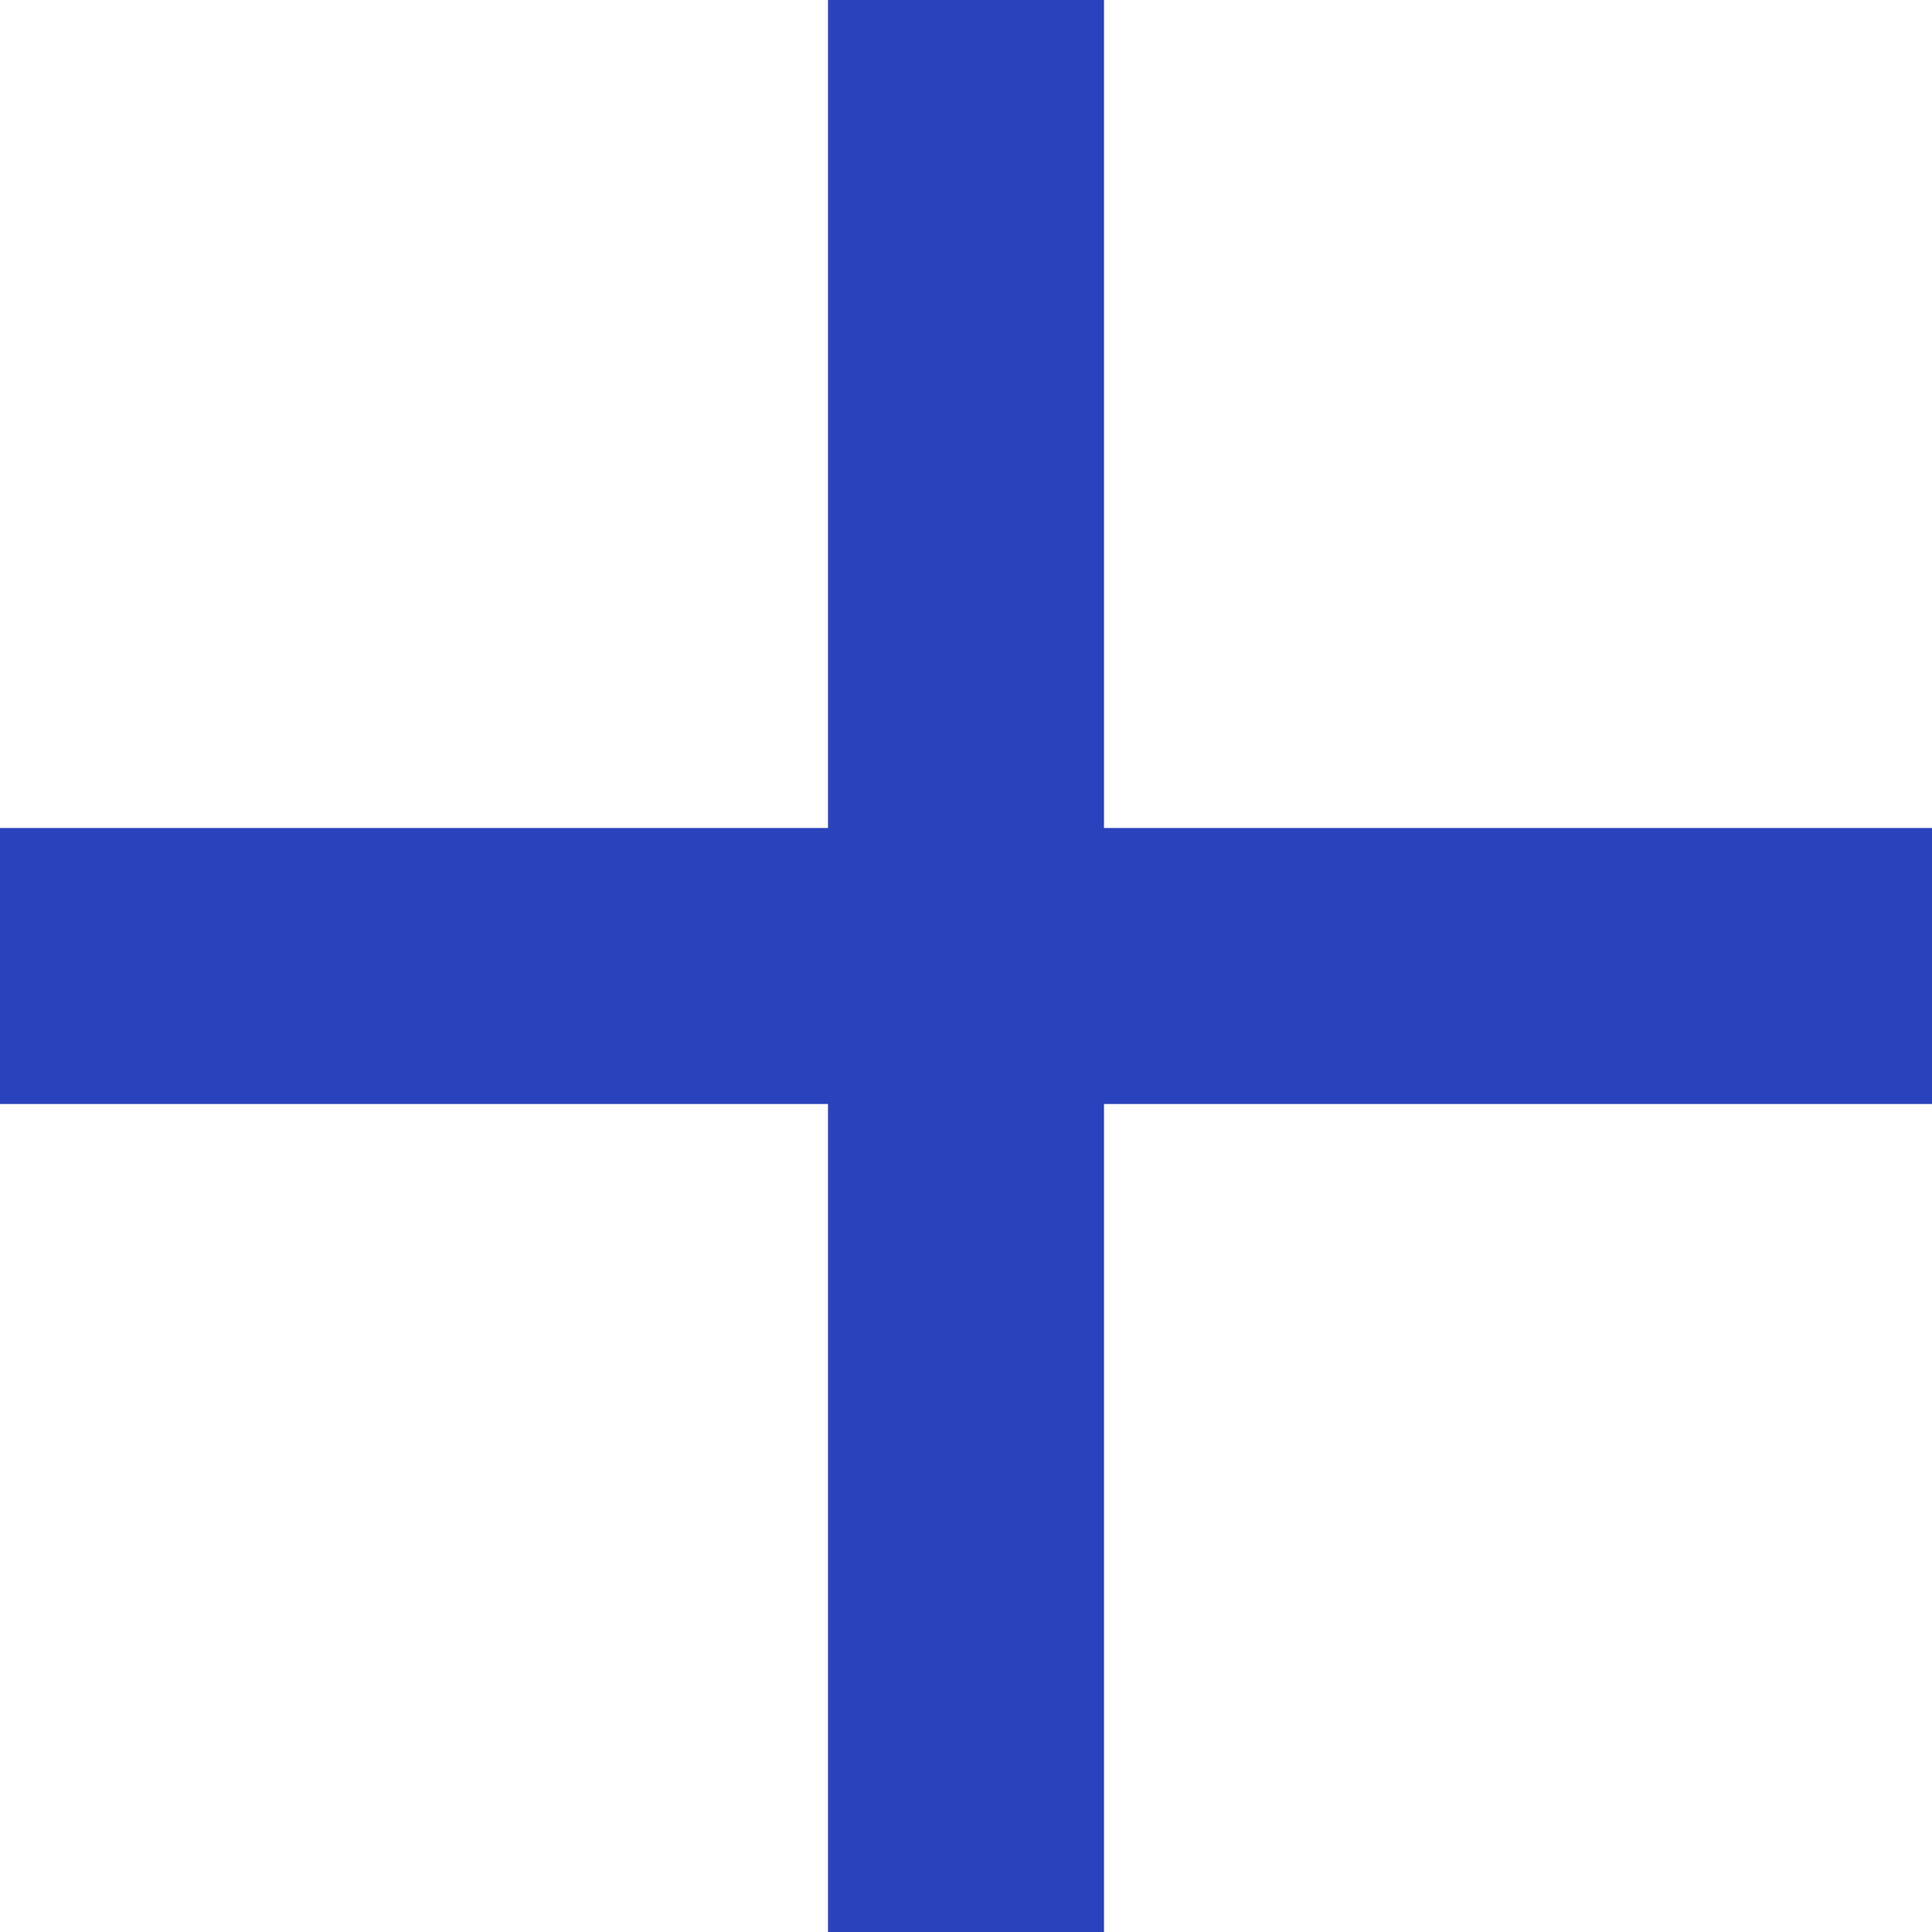
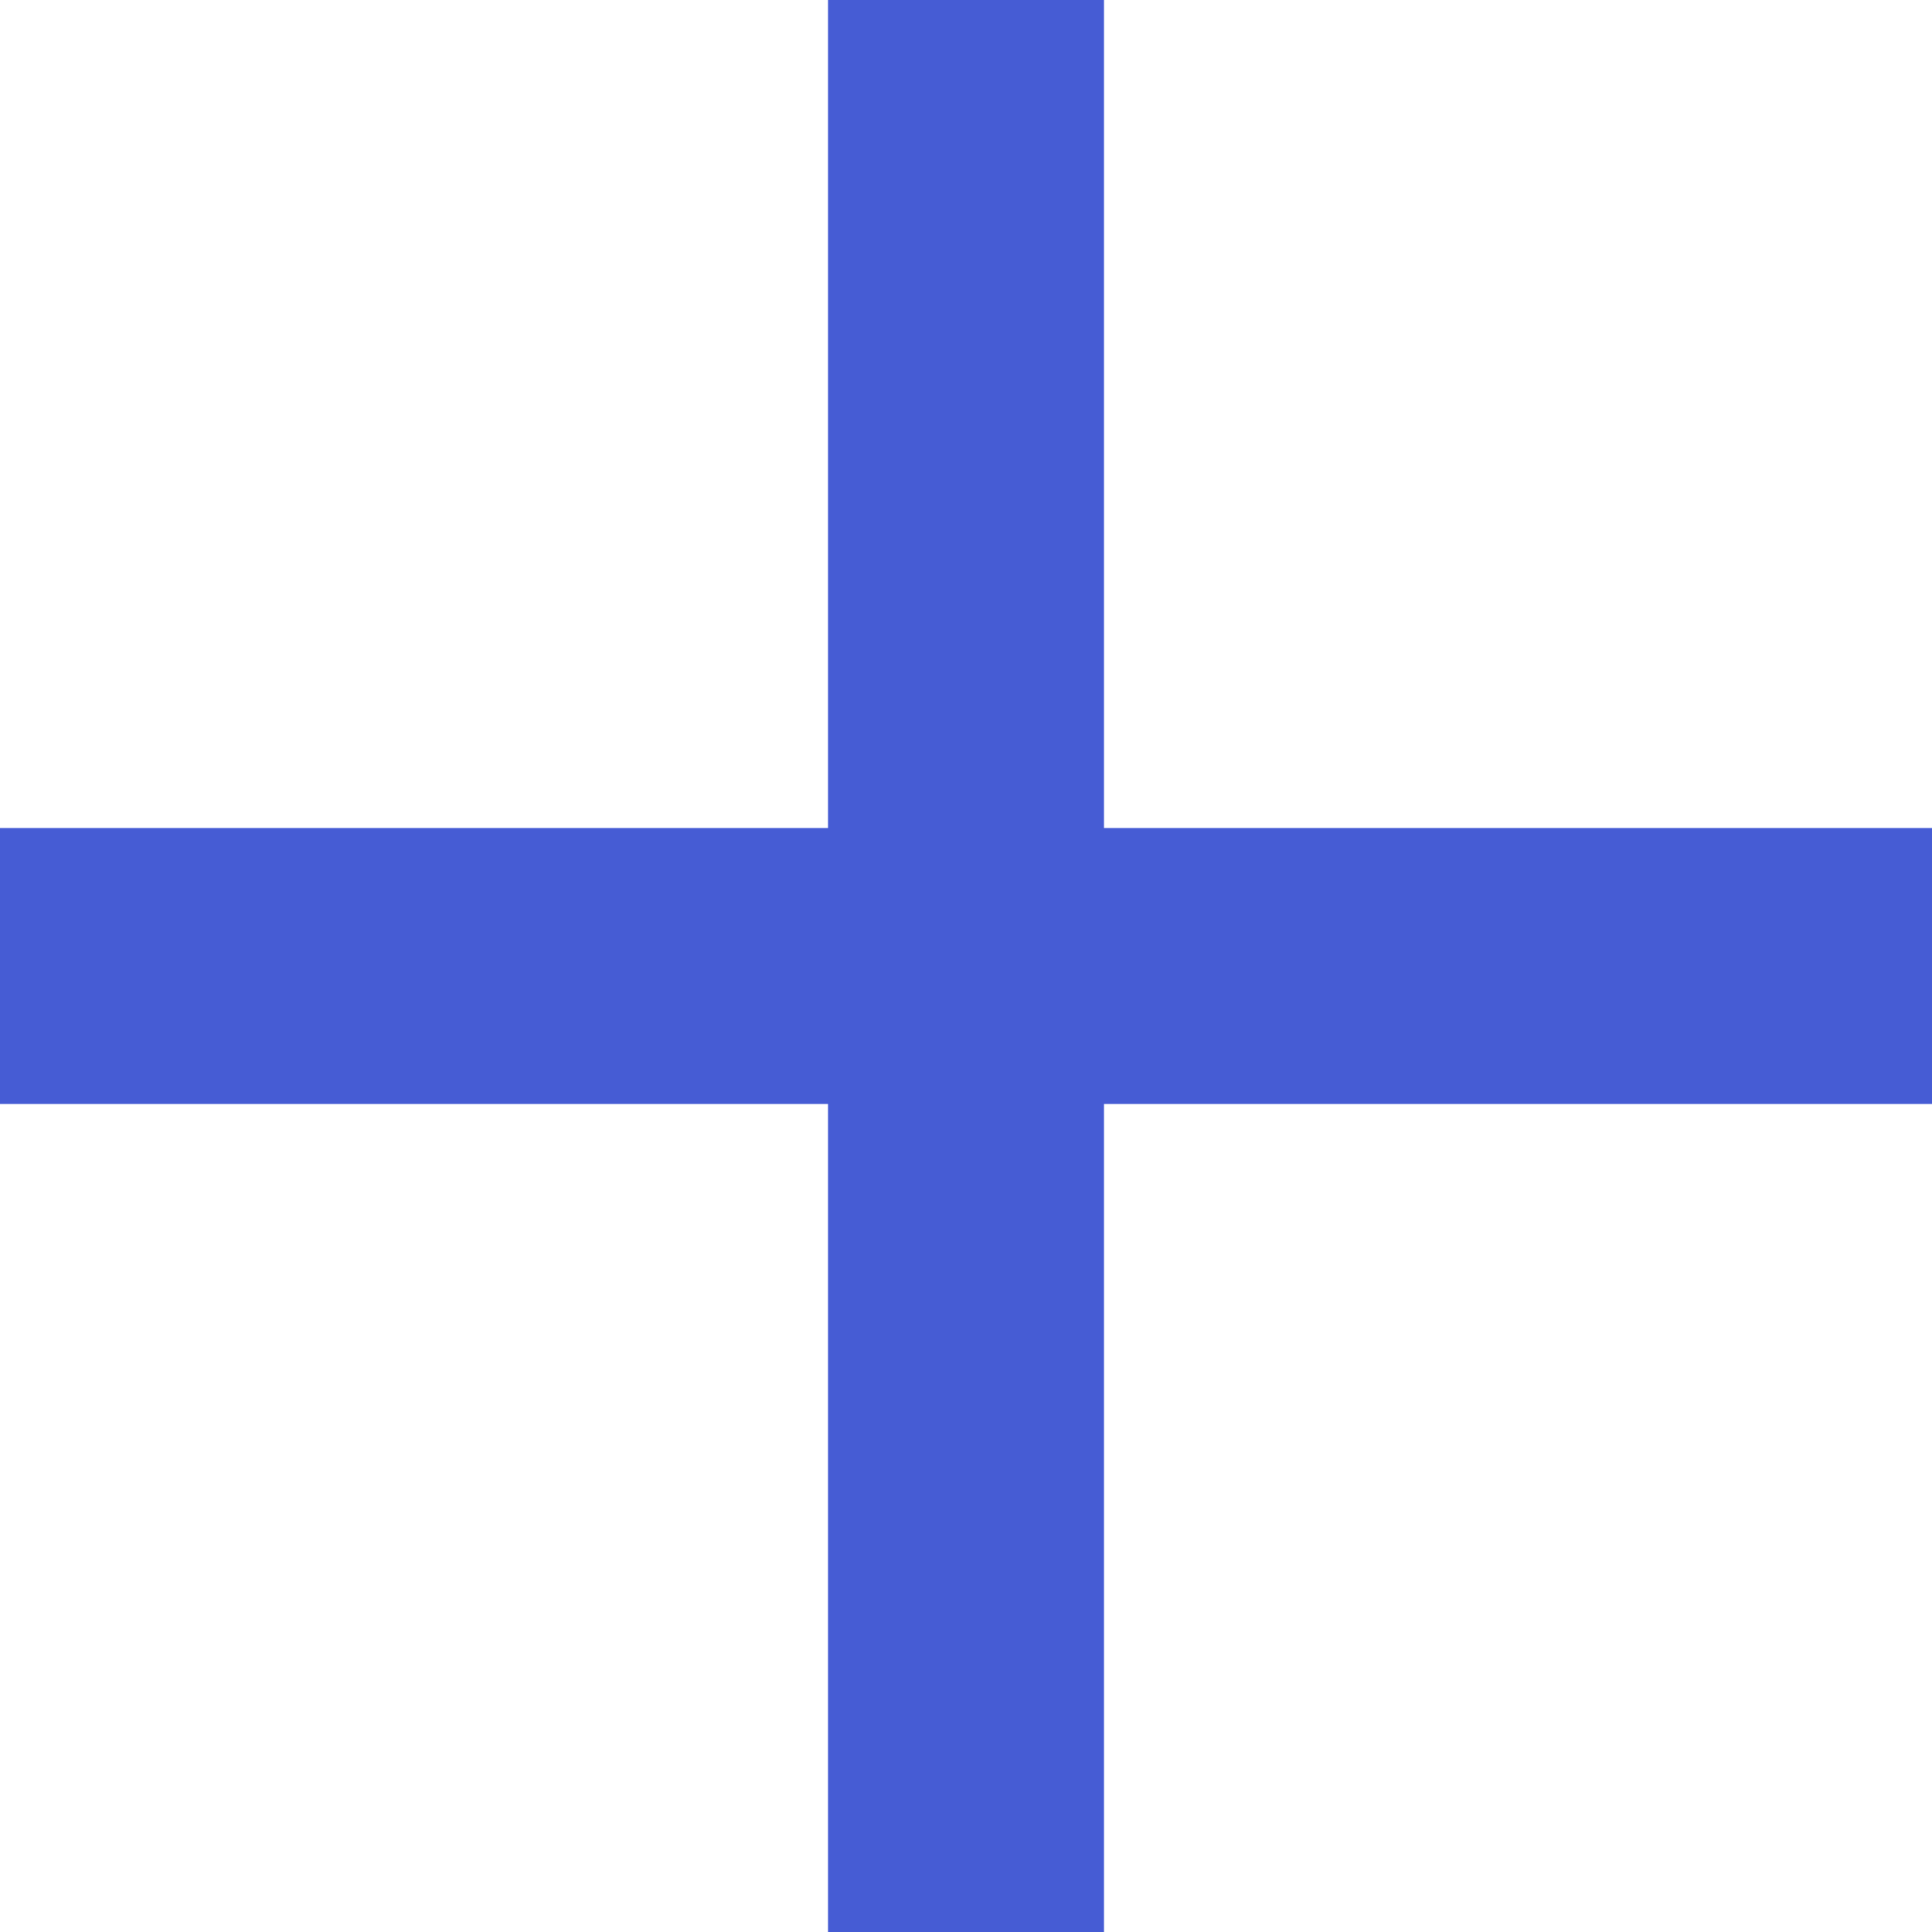
<svg xmlns="http://www.w3.org/2000/svg" preserveAspectRatio="none" overflow="visible" style="display: block;" width="14" height="14" viewBox="0 0 14 14" fill="none">
-   <path id="Icon" d="M6 8H0V6H6V0H8V6H14V8H8V14H6V8V8" fill="#2A42BB" />
+   <path id="Icon" d="M6 8H0V6H6V0H8V6H14V8H8V14H6V8V8" fill="#465CD4" />
</svg>
